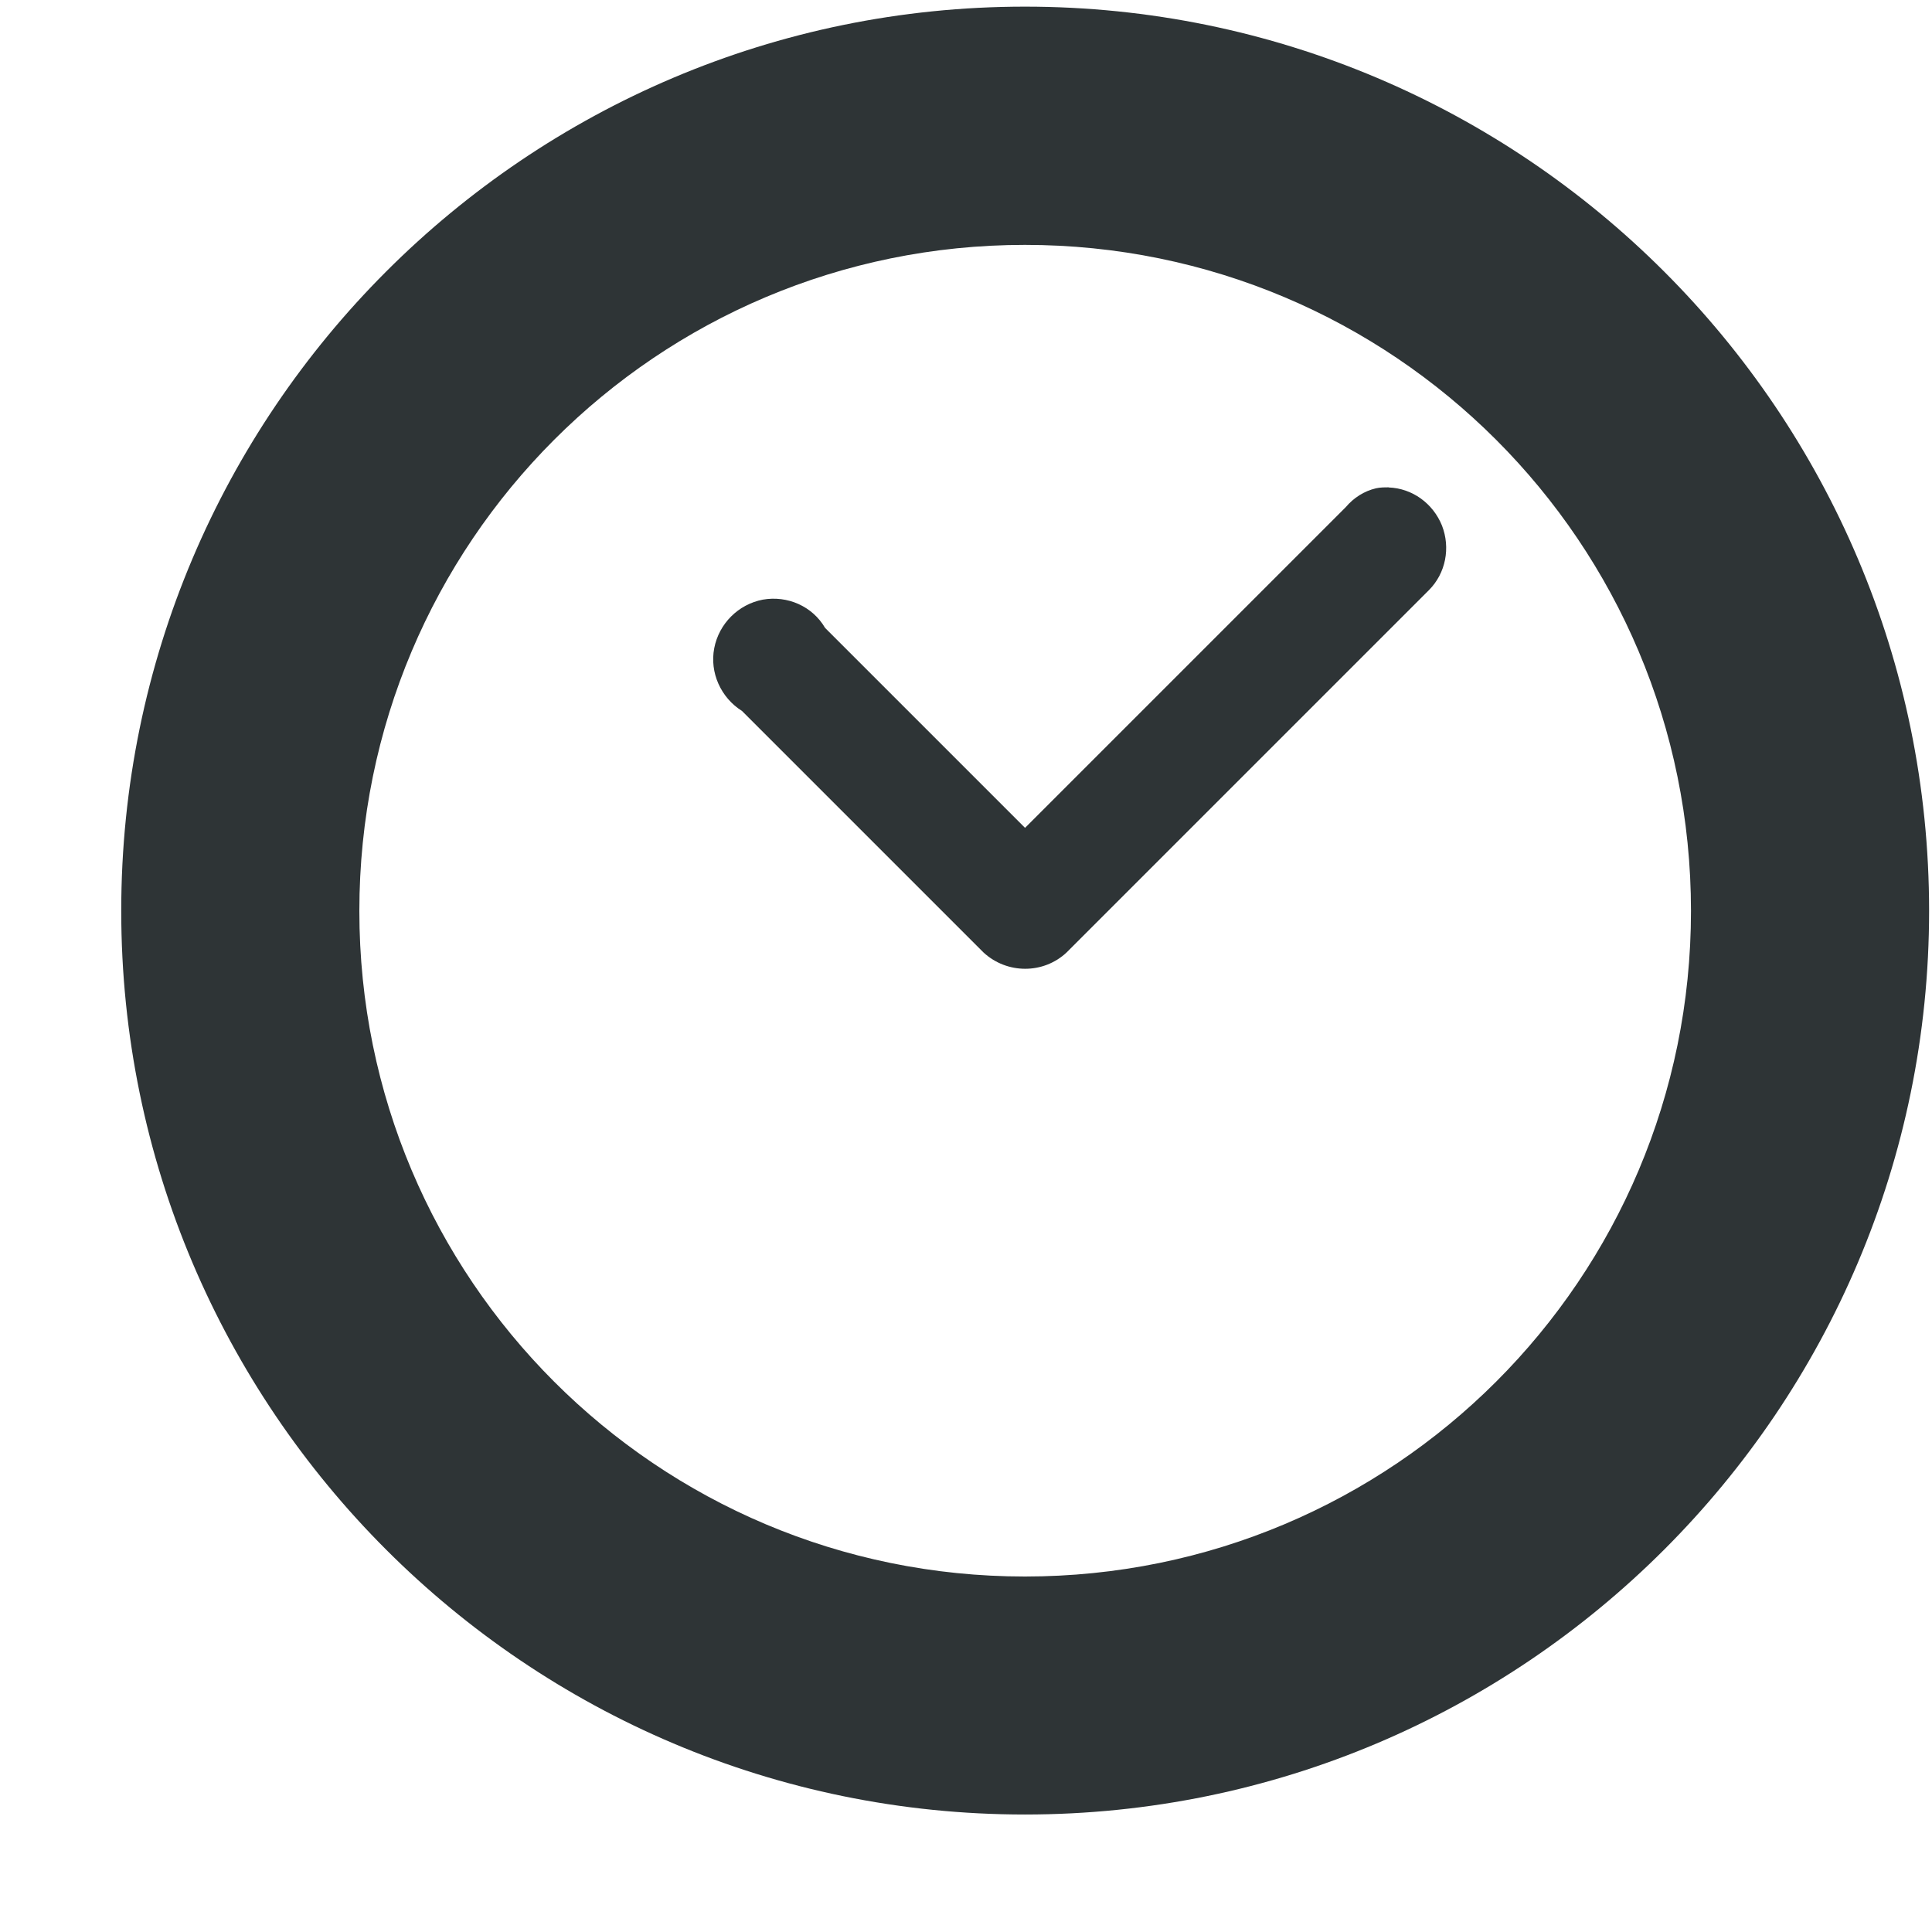
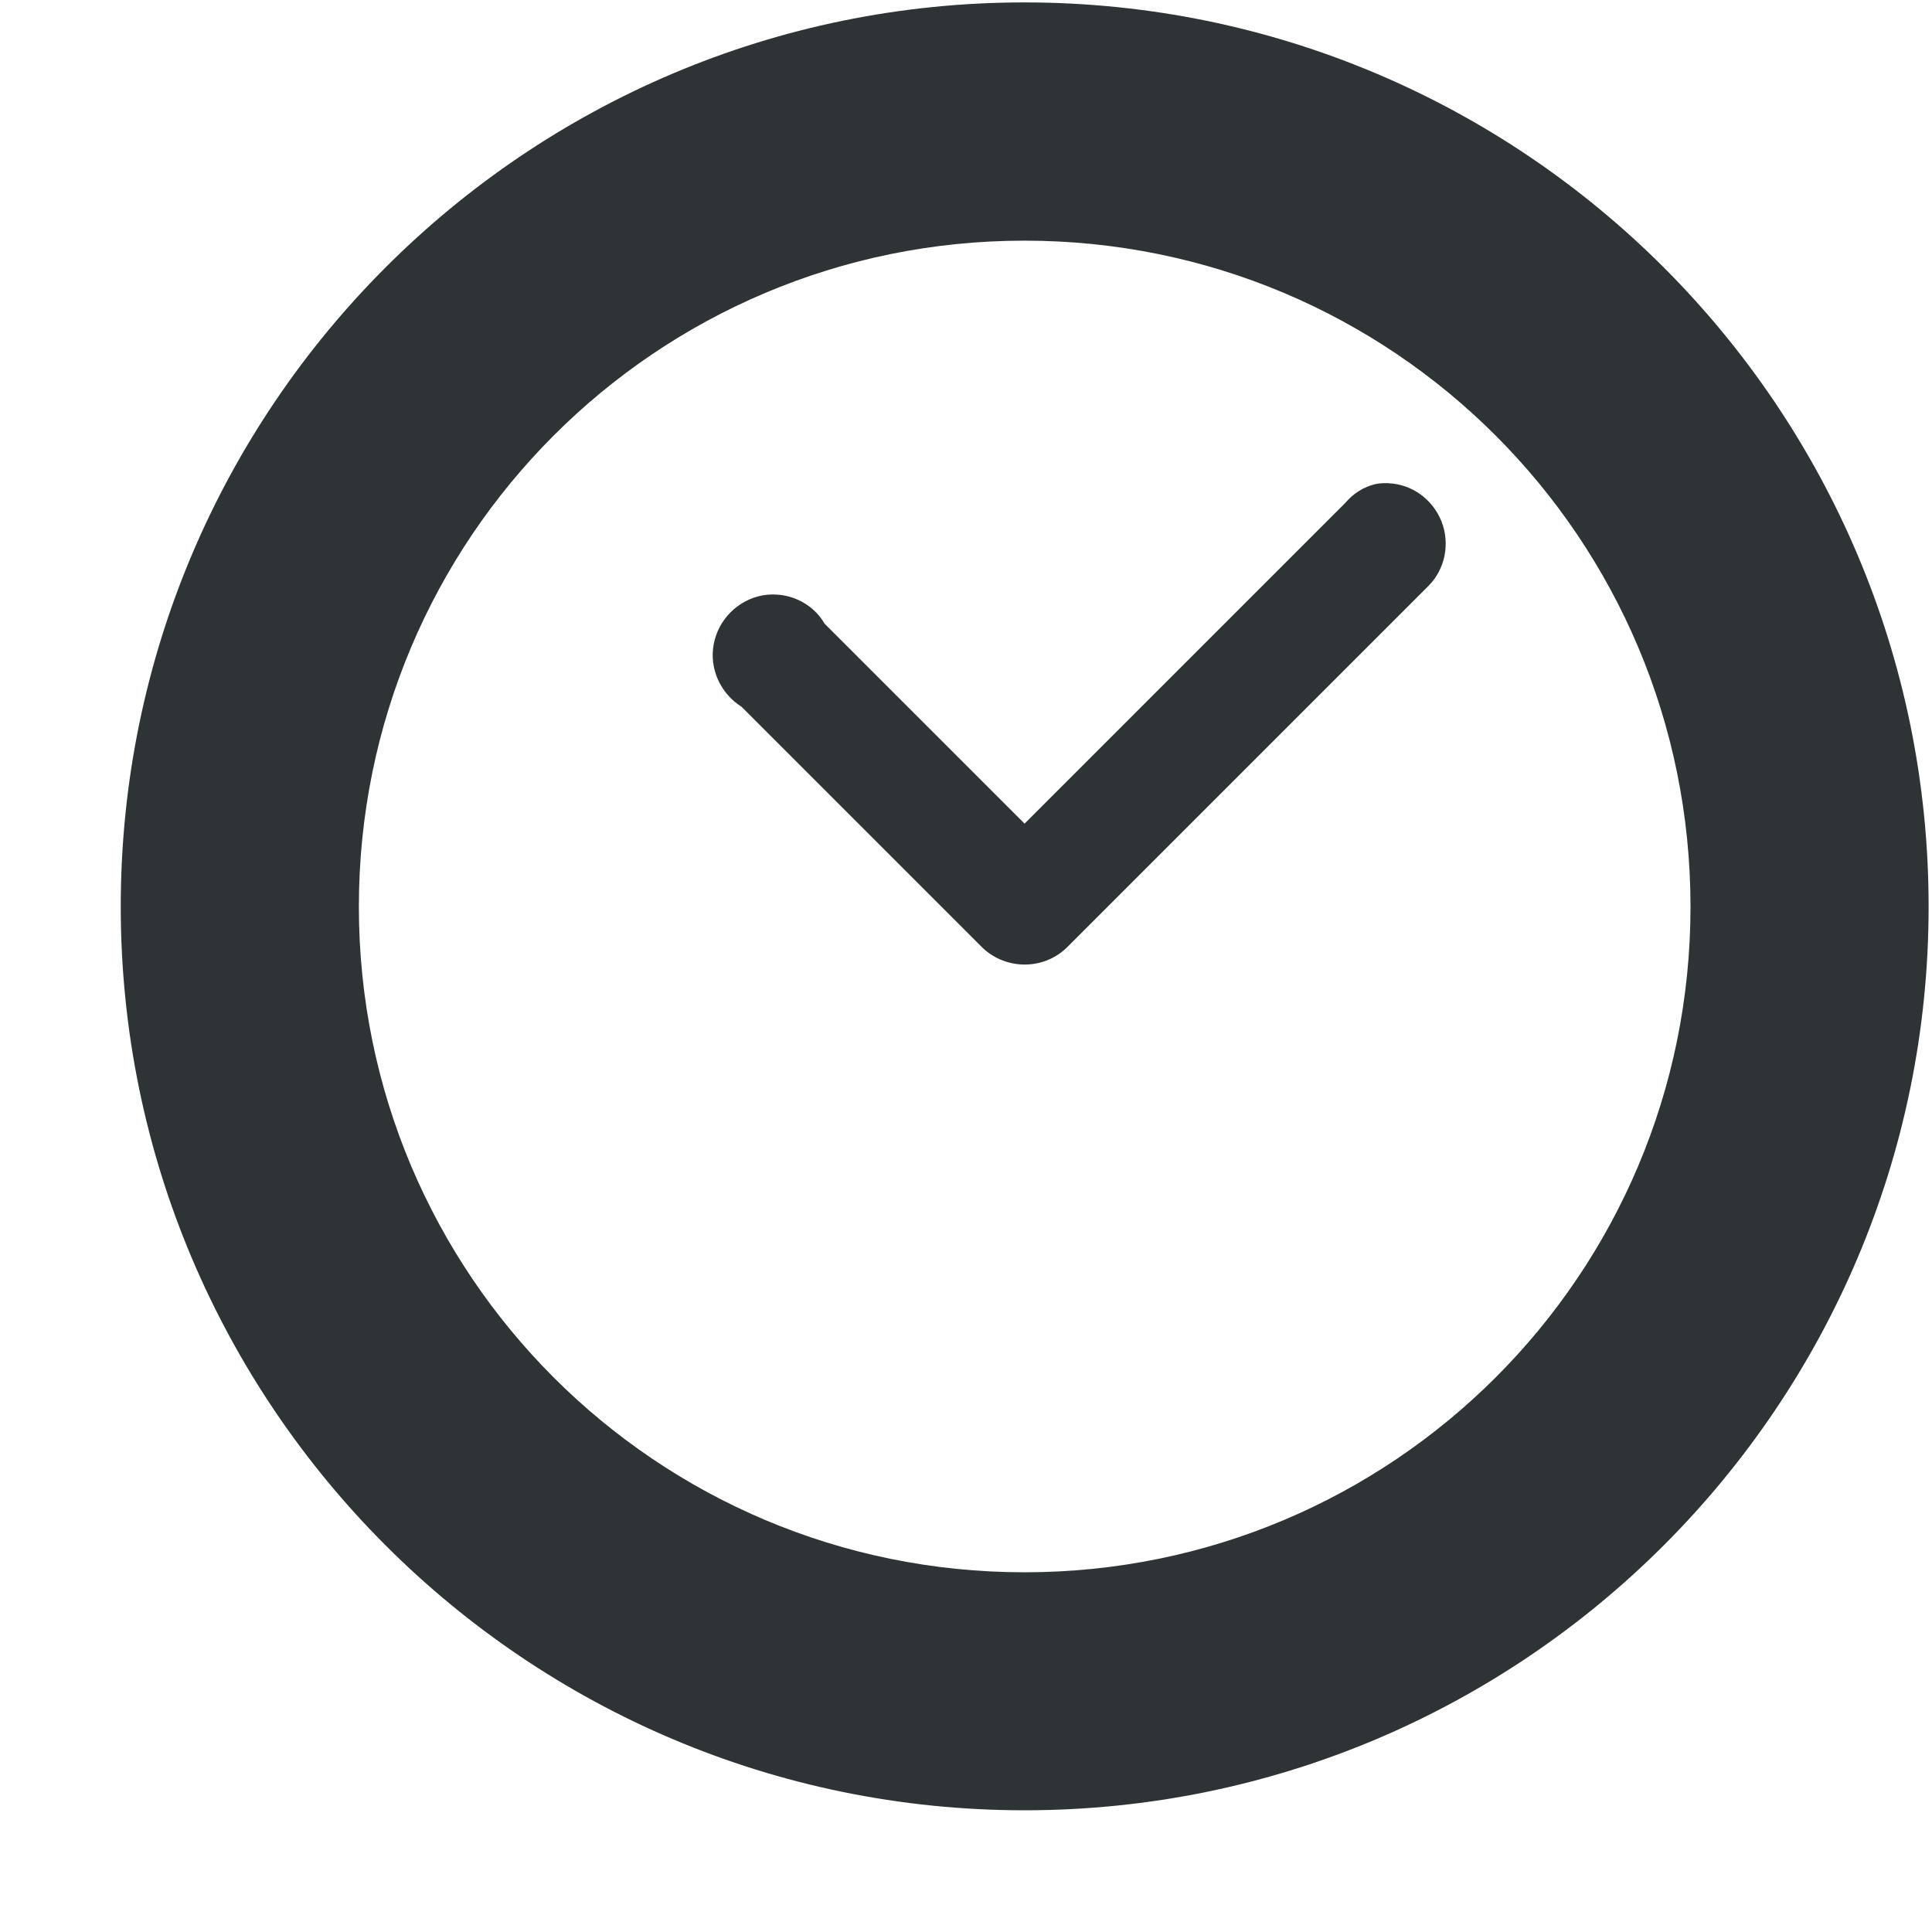
<svg xmlns="http://www.w3.org/2000/svg" height="16px" viewBox="0 0 16 16" width="16px">
-   <path d="m 8.488 0.055 c -4.129 0 -7.484 3.355 -7.484 7.488 c 0 4.129 3.355 7.484 7.484 7.484 c 4.133 0 7.488 -3.355 7.488 -7.484 c 0 -4.133 -3.355 -7.488 -7.488 -7.488 z m 0 1.973 c 3.051 0 5.516 2.465 5.516 5.516 c 0 3.047 -2.465 5.512 -5.516 5.512 c -3.047 0 -5.512 -2.465 -5.512 -5.512 c 0 -3.051 2.465 -5.516 5.512 -5.516 z m 3.012 2.008 c -0.035 0 -0.07 0 -0.105 0.008 c -0.098 0.023 -0.184 0.078 -0.25 0.156 l -2.656 2.656 l -1.656 -1.656 c -0.105 -0.18 -0.312 -0.27 -0.516 -0.234 c -0.203 0.039 -0.363 0.199 -0.402 0.402 c -0.039 0.203 0.055 0.41 0.23 0.52 l 2 2 c 0.195 0.18 0.496 0.18 0.688 0 l 3 -3 c 0.141 -0.141 0.18 -0.352 0.109 -0.535 c -0.074 -0.184 -0.246 -0.309 -0.441 -0.316 z m 0 0" fill="#2e3436" />
+   <path d="m 8.484 0.02 c -4.129 0 -7.484 3.355 -7.484 7.488 c 0 4.129 3.355 7.484 7.484 7.484 c 4.133 0 7.488 -3.355 7.488 -7.484 c 0 -4.133 -3.355 -7.488 -7.488 -7.488 z m 0 1.973 c 3.051 0 5.516 2.465 5.516 5.516 c 0 3.047 -2.465 5.512 -5.516 5.512 c -3.047 0 -5.512 -2.465 -5.512 -5.512 c 0 -3.051 2.465 -5.516 5.512 -5.516 z m 3.012 2.008 c -0.035 0 -0.07 0 -0.105 0.008 c -0.098 0.023 -0.184 0.078 -0.25 0.156 l -2.656 2.656 l -1.656 -1.656 c -0.105 -0.18 -0.312 -0.27 -0.516 -0.234 c -0.203 0.039 -0.363 0.199 -0.402 0.402 c -0.039 0.203 0.055 0.41 0.23 0.52 l 2 2 c 0.195 0.18 0.496 0.18 0.688 0 l 3 -3 c 0.141 -0.141 0.18 -0.352 0.109 -0.535 c -0.074 -0.184 -0.246 -0.309 -0.441 -0.316 z m 0 0" fill="#2e3436" />
</svg>
